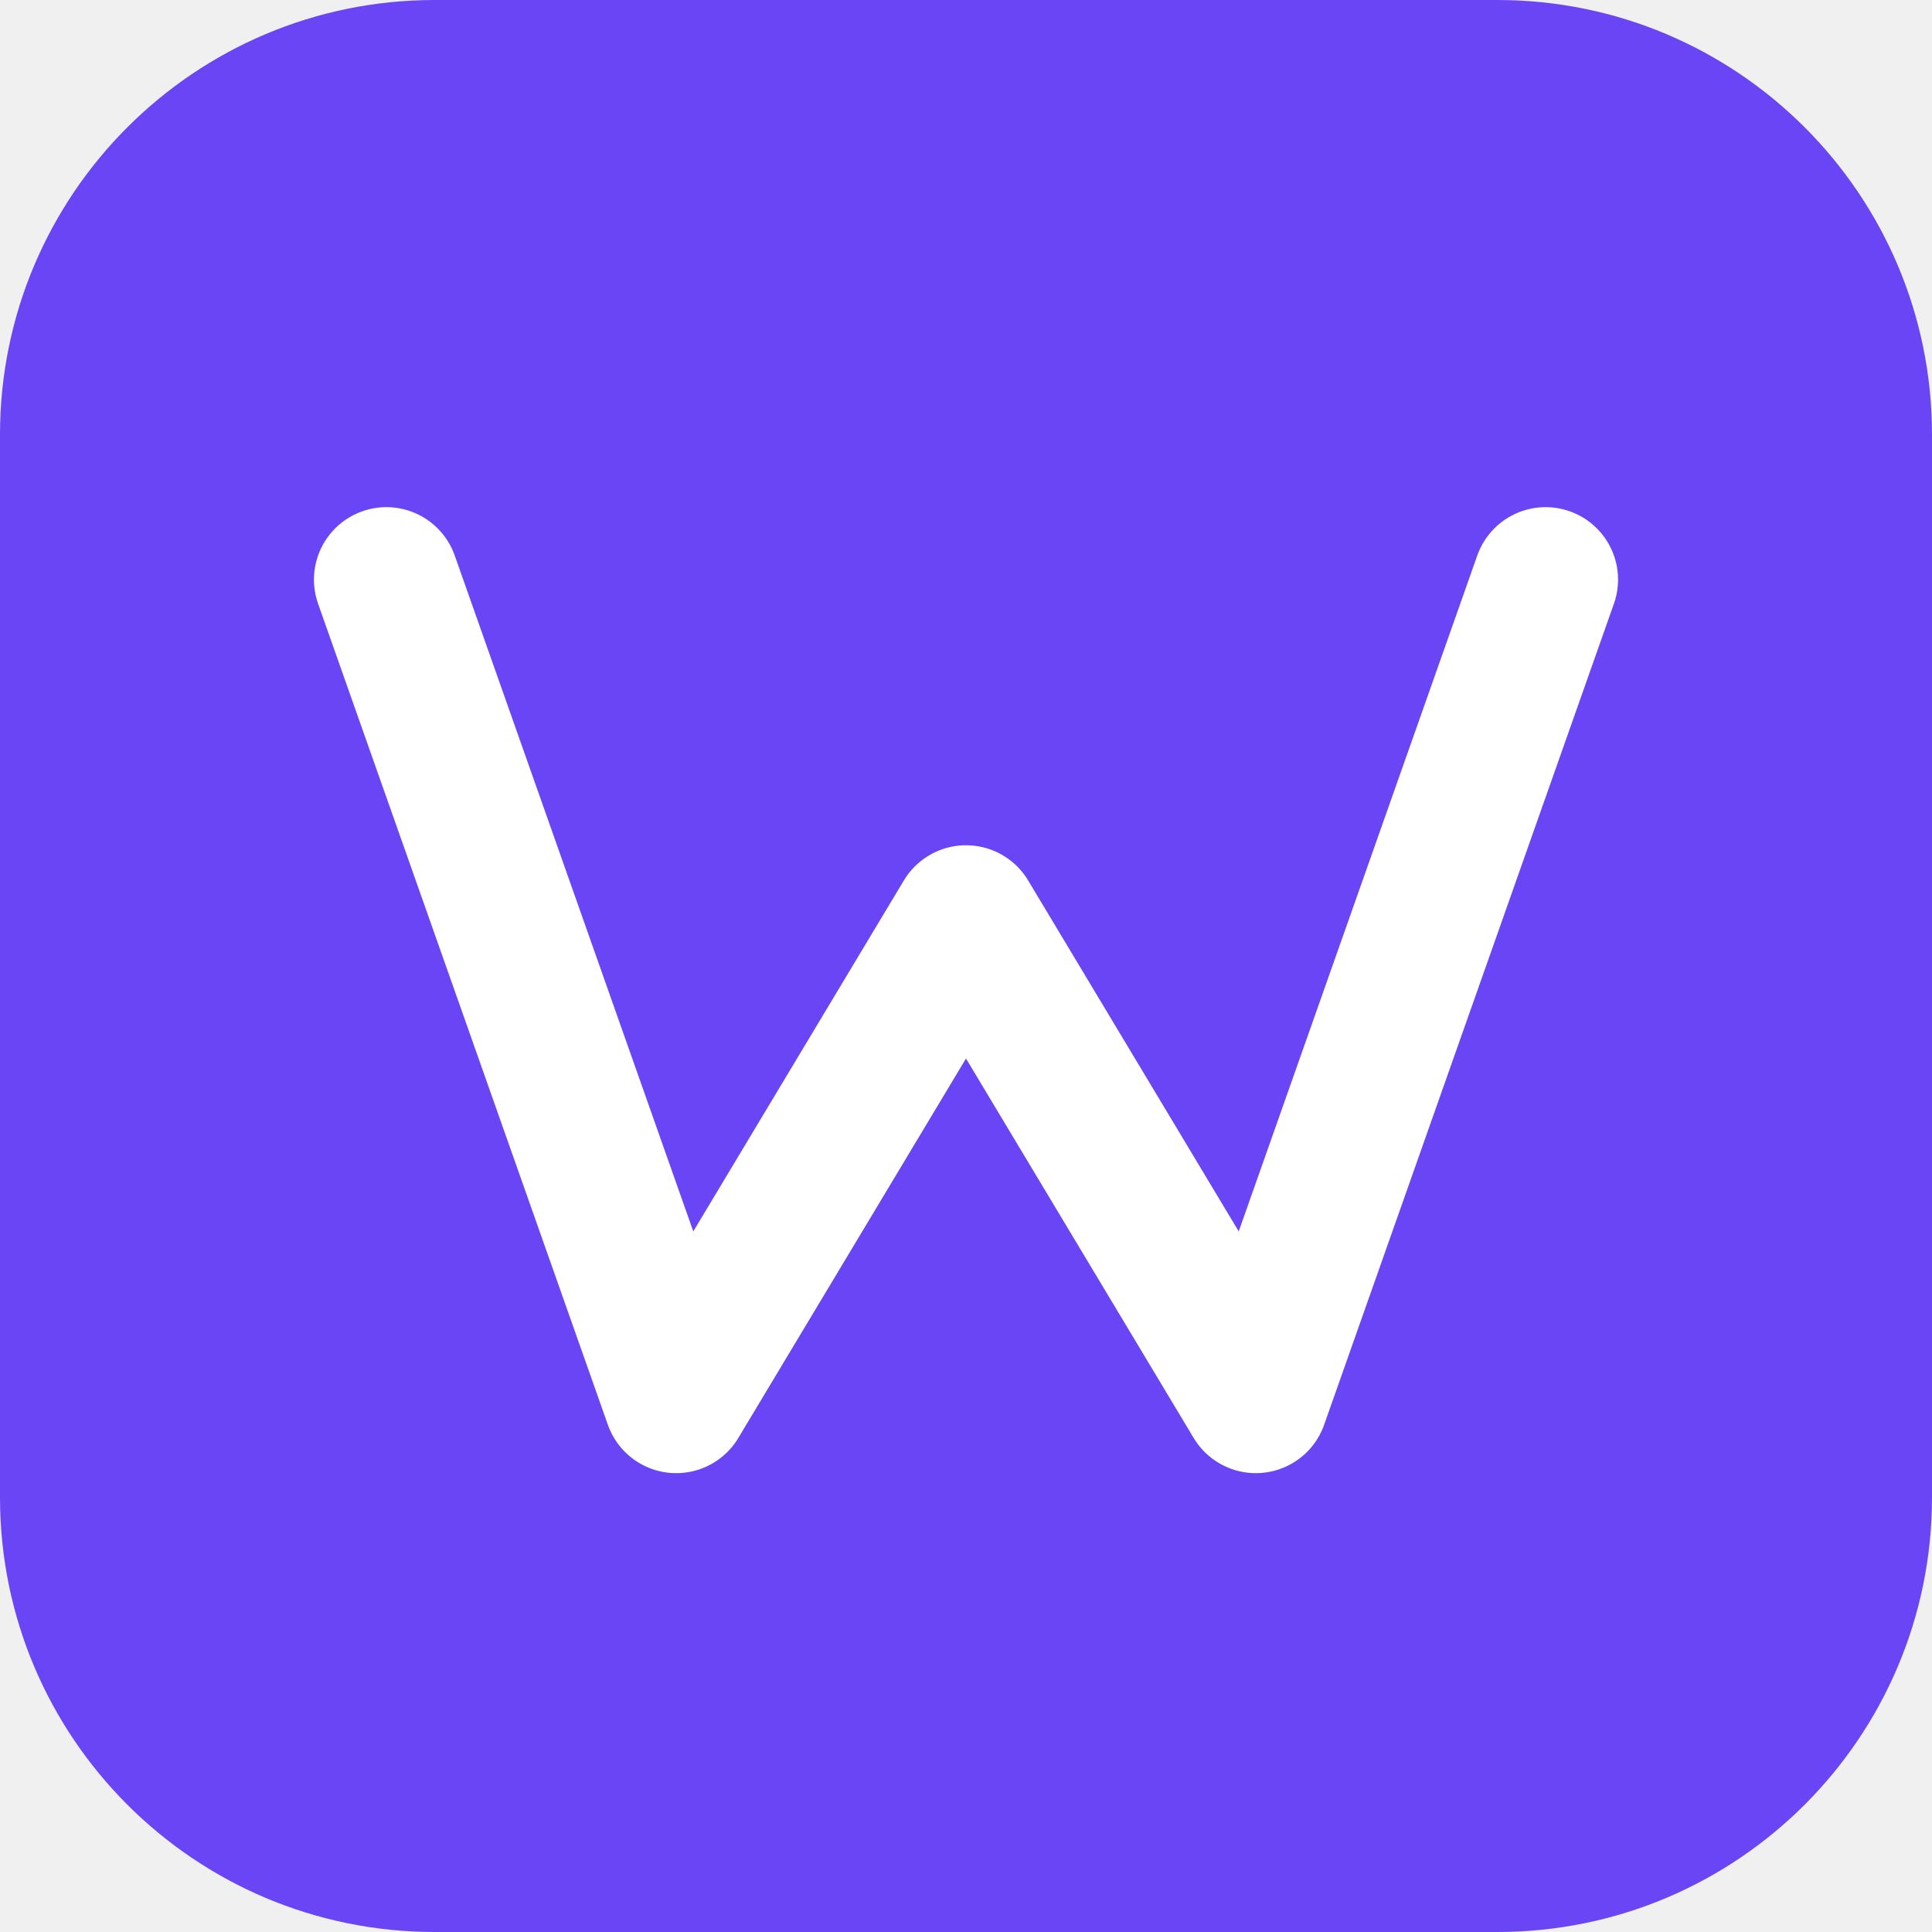
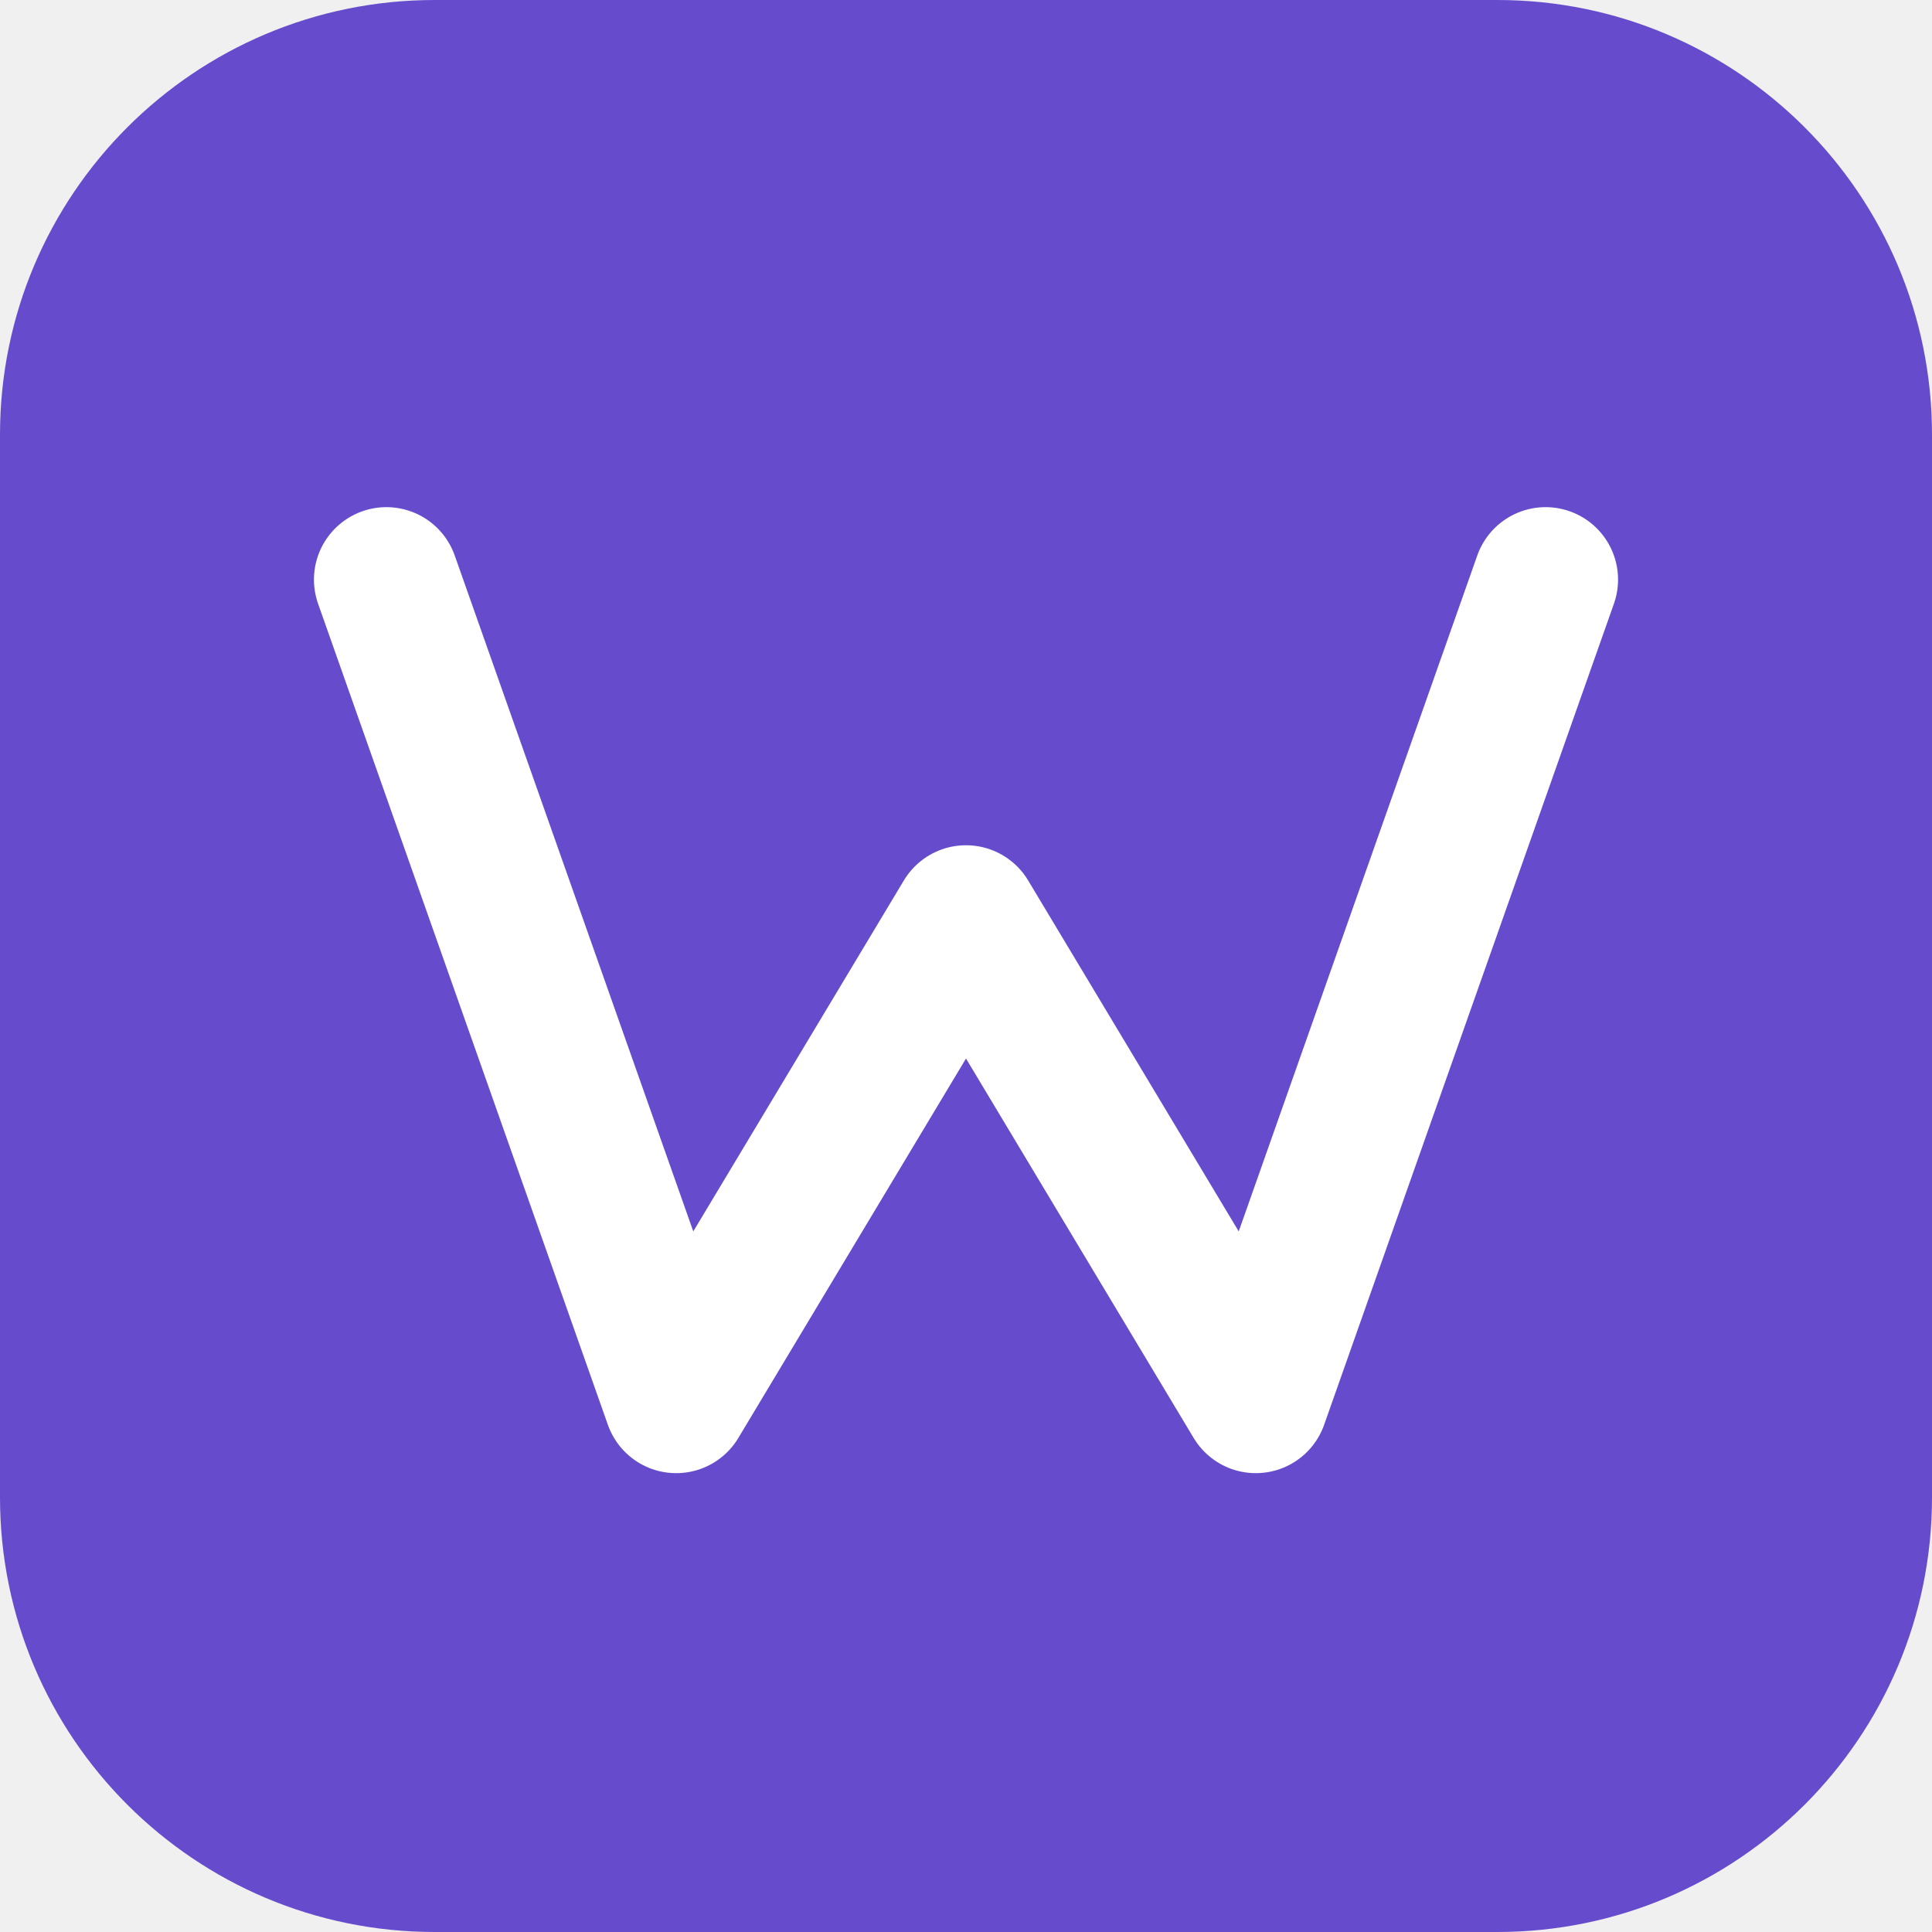
<svg xmlns="http://www.w3.org/2000/svg" width="40" height="40" viewBox="0 0 40 40">
-   <rect width="40" height="40" rx="9" fill="#6A45F5" />
+   <rect width="40" height="40" rx="9" fill="#664CCD" />
  <path d="M8 12L14 29L20 19L26 29L32 12" fill="none" stroke="#FFFFFF" stroke-width="3" stroke-linecap="round" stroke-linejoin="round" />
</svg>
